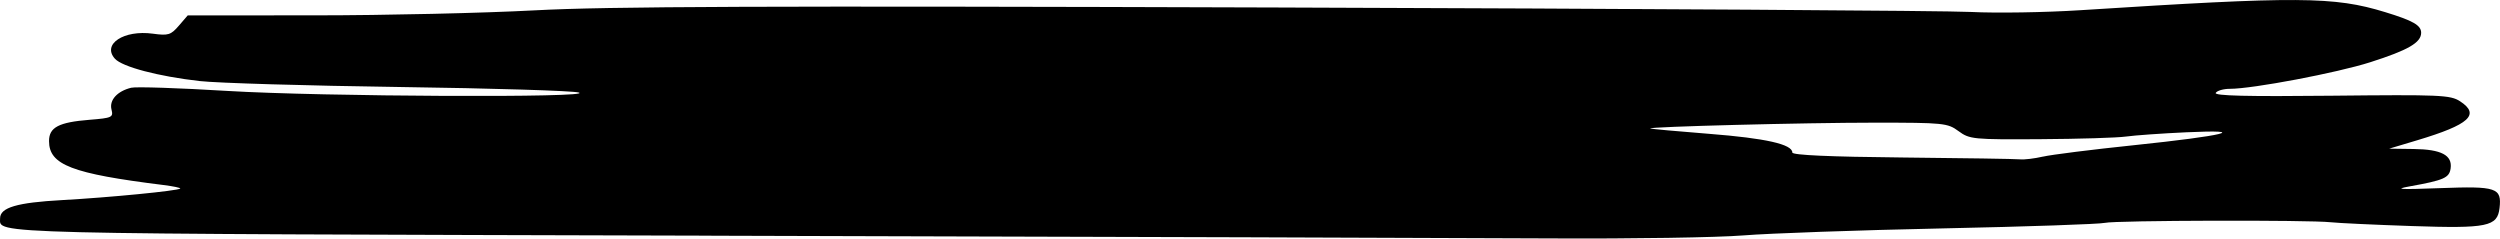
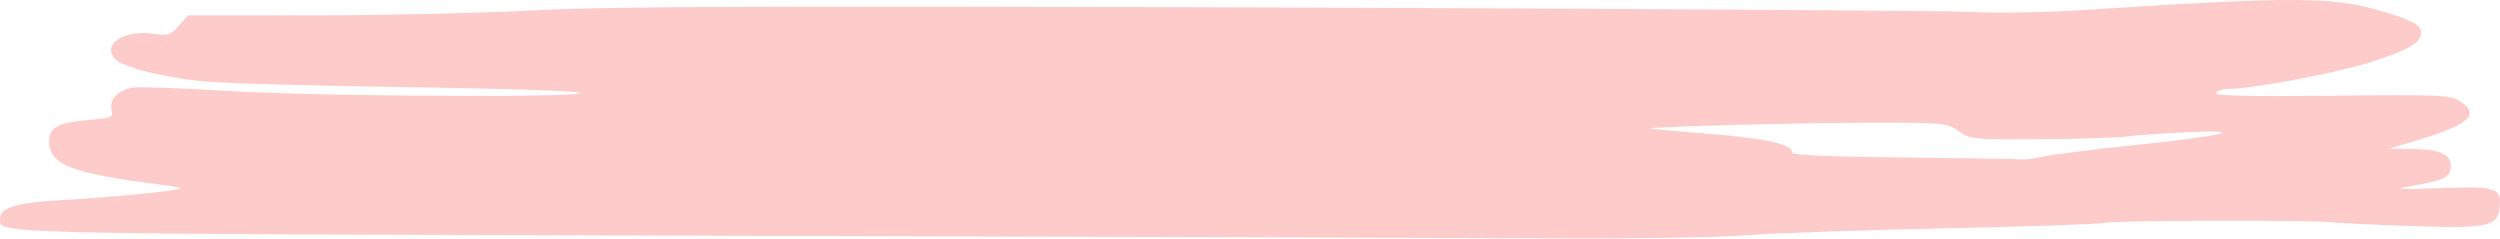
<svg xmlns="http://www.w3.org/2000/svg" version="1.1" id="svg1" width="106.234" height="10.133" viewBox="0 0 106.234 10.133">
  <defs id="defs1" />
  <g id="g1" transform="translate(-183.3565,-166.6266)">
-     <path style="fill:#000000" d="m 213.585,176.641 c -31.216,-0.085 -30.225,-0.061 -30.225,-0.737 0,-0.459 0.718,-0.67 2.64,-0.775 1.999,-0.11 4.92,-0.395 5.015,-0.49 0.03,-0.03 -0.294,-0.098 -0.72,-0.151 -3.891,-0.484 -4.855,-0.855 -4.855,-1.867 0,-0.583 0.41,-0.799 1.72,-0.904 0.96,-0.077 1.018,-0.104 0.934,-0.437 -0.1,-0.399 0.245,-0.781 0.838,-0.925 0.205,-0.05 2.041,0.011 4.08,0.135 4.014,0.244 15.701,0.297 14.936,0.068 -0.248,-0.074 -3.668,-0.18 -7.6,-0.234 -3.932,-0.054 -7.761,-0.168 -8.509,-0.253 -1.758,-0.2 -3.286,-0.603 -3.599,-0.949 -0.558,-0.617 0.377,-1.233 1.613,-1.064 0.653,0.089 0.763,0.056 1.103,-0.339 l 0.378,-0.438 5.413,-0.002 c 2.977,-9.6e-4 7.177,-0.097 9.333,-0.213 3.086,-0.166 9.794,-0.192 31.52,-0.121 15.18,0.05 28.464,0.135 29.52,0.19 1.056,0.054 3.144,0.021 4.64,-0.075 9.281,-0.594 10.773,-0.585 12.947,0.081 1.191,0.364 1.533,0.56 1.533,0.878 0,0.418 -0.548,0.736 -2.16,1.251 -1.412,0.452 -4.997,1.131 -5.969,1.131 -0.271,0 -0.541,0.078 -0.6,0.173 -0.076,0.124 1.336,0.158 4.915,0.12 4.633,-0.049 5.057,-0.031 5.468,0.237 0.866,0.565 0.397,0.991 -1.815,1.654 l -1.2,0.359 1.04,0.014 c 1.181,0.015 1.653,0.264 1.573,0.827 -0.057,0.399 -0.286,0.5 -1.733,0.76 -0.7,0.126 -0.435,0.141 1.291,0.076 2.398,-0.091 2.62,-0.016 2.521,0.847 -0.091,0.786 -0.515,0.873 -3.732,0.764 -1.584,-0.054 -3.132,-0.126 -3.44,-0.161 -0.915,-0.103 -9.166,-0.081 -9.6,0.026 -0.22,0.054 -3.316,0.16 -6.88,0.235 -3.564,0.075 -7.38,0.209 -8.48,0.298 -1.1,0.089 -4.736,0.146 -8.08,0.128 -3.344,-0.019 -19.443,-0.071 -35.775,-0.115 z m 56.585,-3.359 c 0.357,-0.083 2.095,-0.301 3.861,-0.485 3.883,-0.405 4.982,-0.676 2.227,-0.549 -1.046,0.048 -2.198,0.13 -2.56,0.181 -0.361,0.052 -2,0.102 -3.642,0.112 -2.858,0.018 -3.005,0.003 -3.474,-0.342 -0.467,-0.344 -0.626,-0.36 -3.576,-0.36 -2.968,4e-4 -9.613,0.172 -9.528,0.246 0.023,0.02 1.157,0.123 2.521,0.23 2.387,0.187 3.52,0.442 3.52,0.793 0,0.11 1.587,0.181 4.68,0.211 2.574,0.025 4.824,0.06 5,0.079 0.176,0.018 0.612,-0.034 0.97,-0.117 z" id="path14" />
+     <path style="fill:#fb3030;fill-opacity:0.251;opacity:1" d="m 213.585,176.641 c -31.216,-0.085 -30.225,-0.061 -30.225,-0.737 0,-0.459 0.718,-0.67 2.64,-0.775 1.999,-0.11 4.92,-0.395 5.015,-0.49 0.03,-0.03 -0.294,-0.098 -0.72,-0.151 -3.891,-0.484 -4.855,-0.855 -4.855,-1.867 0,-0.583 0.41,-0.799 1.72,-0.904 0.96,-0.077 1.018,-0.104 0.934,-0.437 -0.1,-0.399 0.245,-0.781 0.838,-0.925 0.205,-0.05 2.041,0.011 4.08,0.135 4.014,0.244 15.701,0.297 14.936,0.068 -0.248,-0.074 -3.668,-0.18 -7.6,-0.234 -3.932,-0.054 -7.761,-0.168 -8.509,-0.253 -1.758,-0.2 -3.286,-0.603 -3.599,-0.949 -0.558,-0.617 0.377,-1.233 1.613,-1.064 0.653,0.089 0.763,0.056 1.103,-0.339 l 0.378,-0.438 5.413,-0.002 c 2.977,-9.6e-4 7.177,-0.097 9.333,-0.213 3.086,-0.166 9.794,-0.192 31.52,-0.121 15.18,0.05 28.464,0.135 29.52,0.19 1.056,0.054 3.144,0.021 4.64,-0.075 9.281,-0.594 10.773,-0.585 12.947,0.081 1.191,0.364 1.533,0.56 1.533,0.878 0,0.418 -0.548,0.736 -2.16,1.251 -1.412,0.452 -4.997,1.131 -5.969,1.131 -0.271,0 -0.541,0.078 -0.6,0.173 -0.076,0.124 1.336,0.158 4.915,0.12 4.633,-0.049 5.057,-0.031 5.468,0.237 0.866,0.565 0.397,0.991 -1.815,1.654 l -1.2,0.359 1.04,0.014 c 1.181,0.015 1.653,0.264 1.573,0.827 -0.057,0.399 -0.286,0.5 -1.733,0.76 -0.7,0.126 -0.435,0.141 1.291,0.076 2.398,-0.091 2.62,-0.016 2.521,0.847 -0.091,0.786 -0.515,0.873 -3.732,0.764 -1.584,-0.054 -3.132,-0.126 -3.44,-0.161 -0.915,-0.103 -9.166,-0.081 -9.6,0.026 -0.22,0.054 -3.316,0.16 -6.88,0.235 -3.564,0.075 -7.38,0.209 -8.48,0.298 -1.1,0.089 -4.736,0.146 -8.08,0.128 -3.344,-0.019 -19.443,-0.071 -35.775,-0.115 z m 56.585,-3.359 c 0.357,-0.083 2.095,-0.301 3.861,-0.485 3.883,-0.405 4.982,-0.676 2.227,-0.549 -1.046,0.048 -2.198,0.13 -2.56,0.181 -0.361,0.052 -2,0.102 -3.642,0.112 -2.858,0.018 -3.005,0.003 -3.474,-0.342 -0.467,-0.344 -0.626,-0.36 -3.576,-0.36 -2.968,4e-4 -9.613,0.172 -9.528,0.246 0.023,0.02 1.157,0.123 2.521,0.23 2.387,0.187 3.52,0.442 3.52,0.793 0,0.11 1.587,0.181 4.68,0.211 2.574,0.025 4.824,0.06 5,0.079 0.176,0.018 0.612,-0.034 0.97,-0.117 z" id="path14" />
  </g>
</svg>
